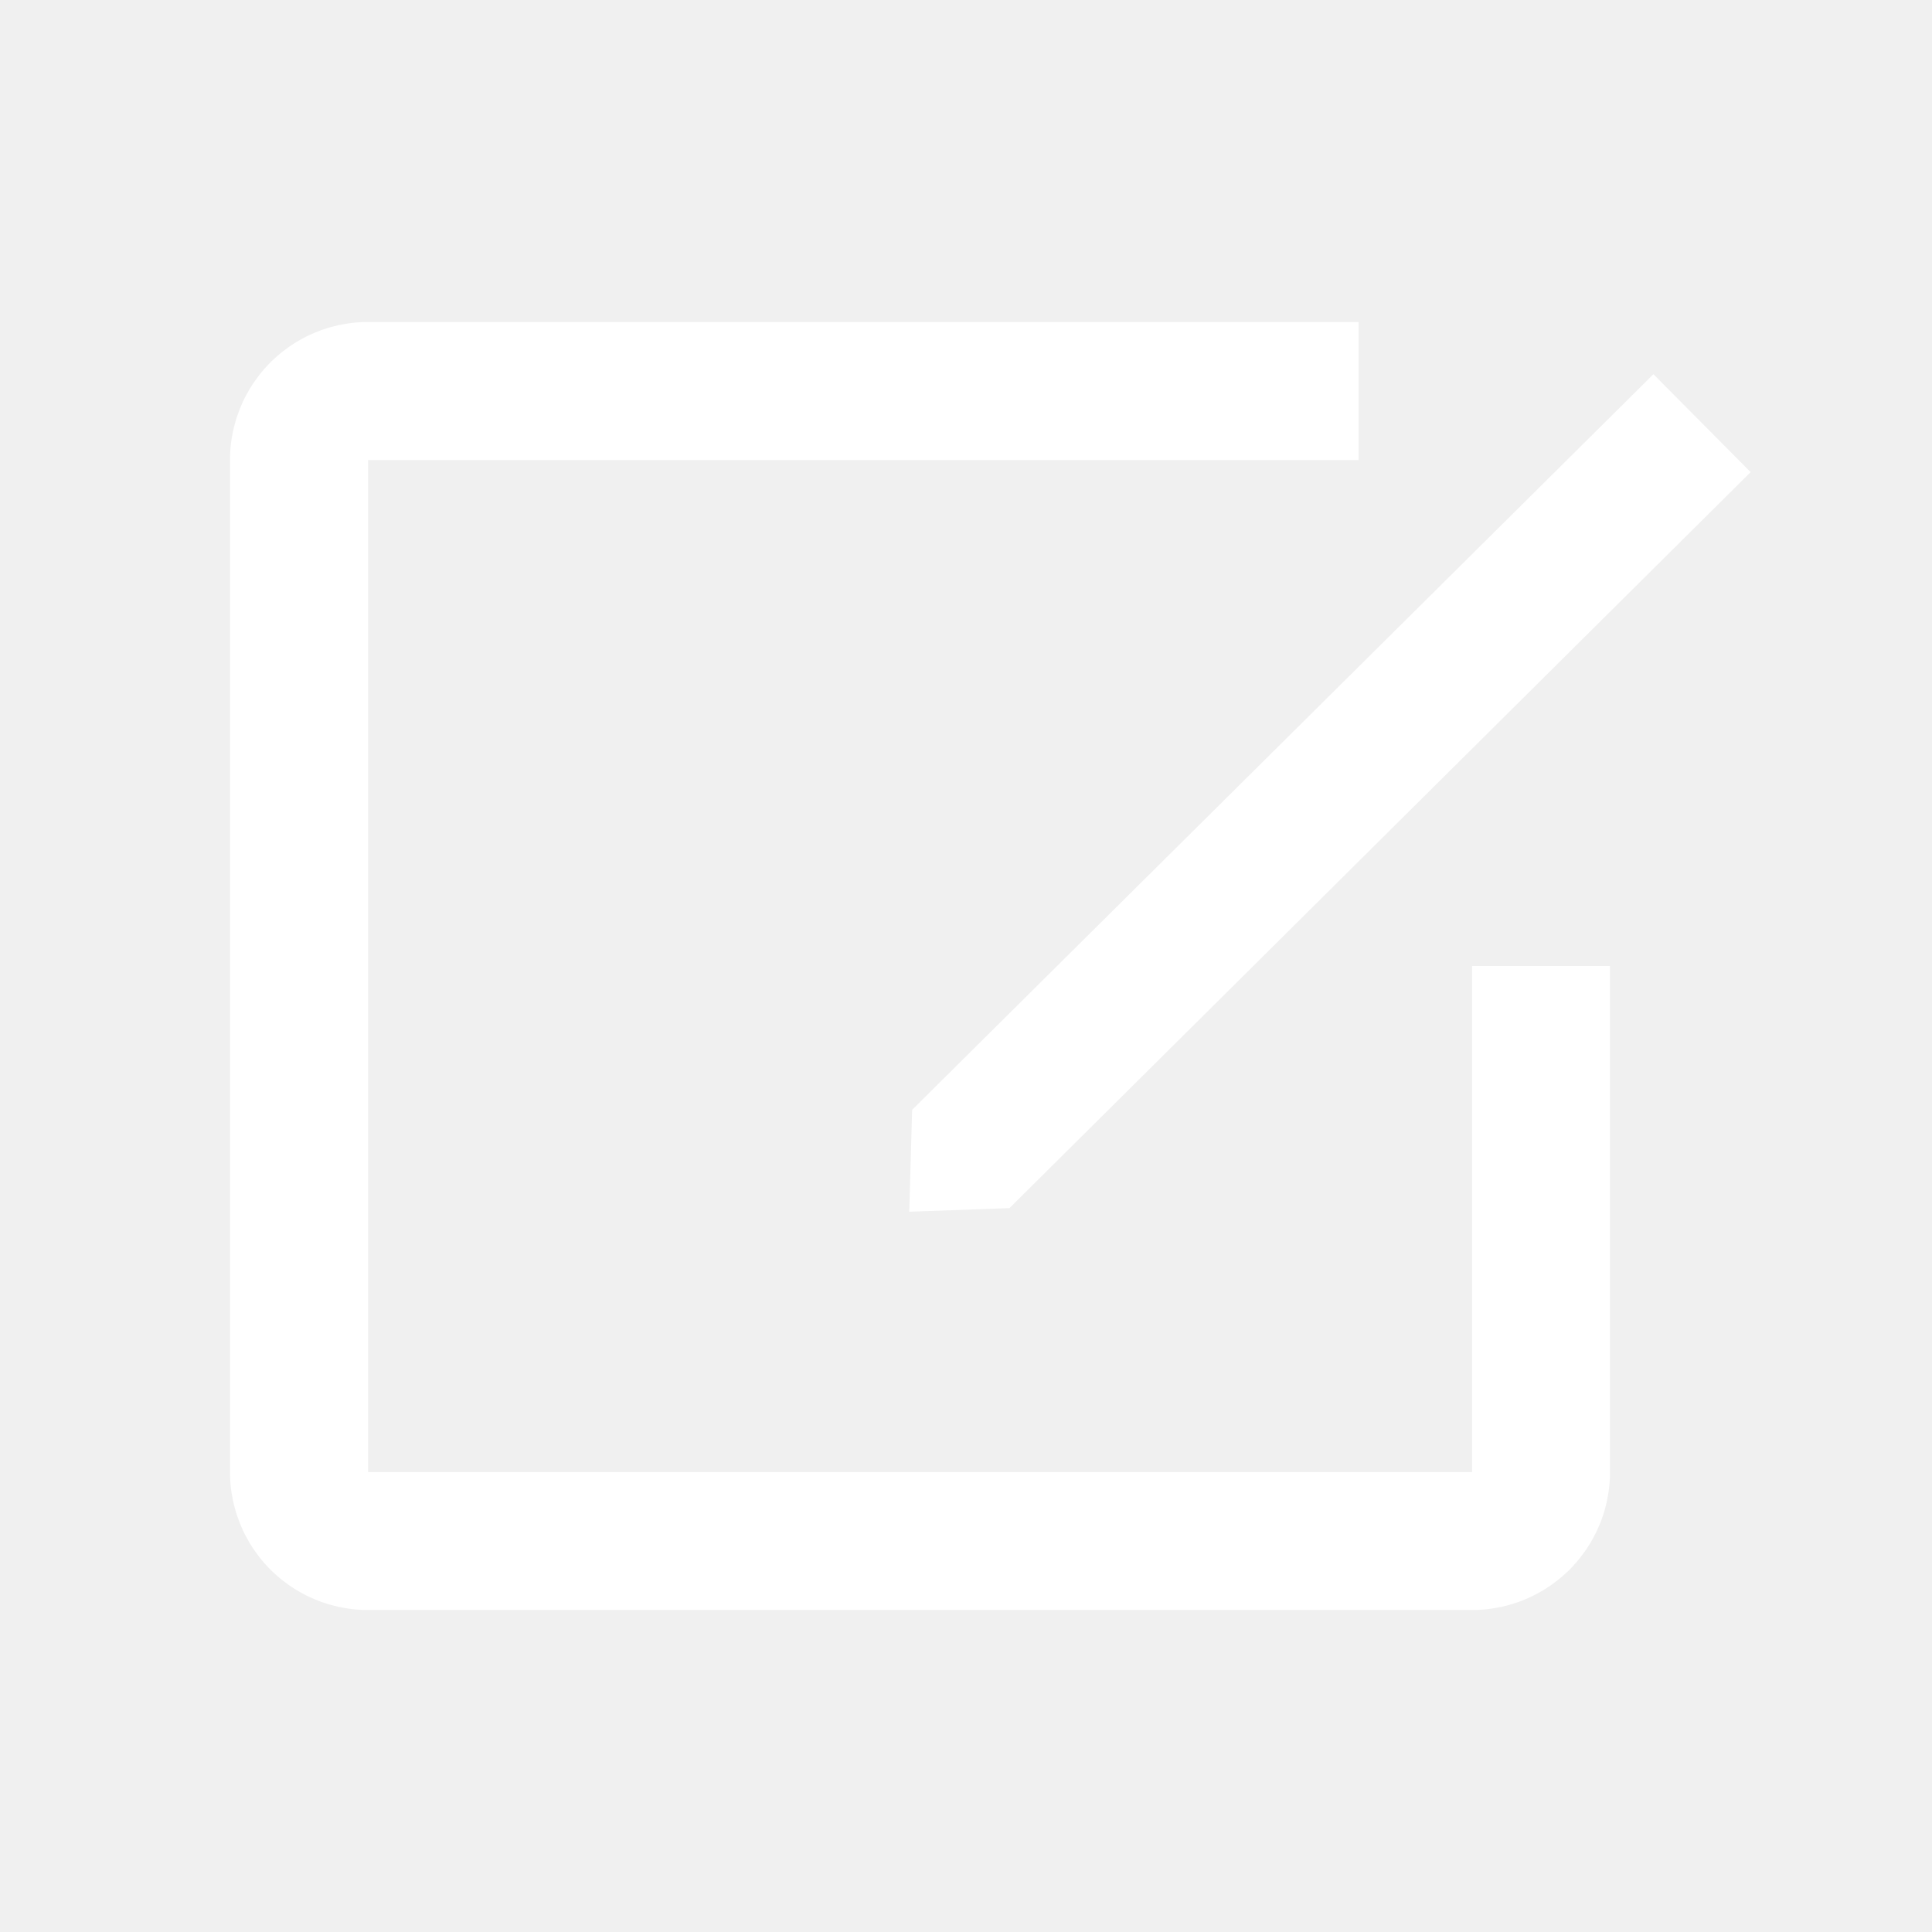
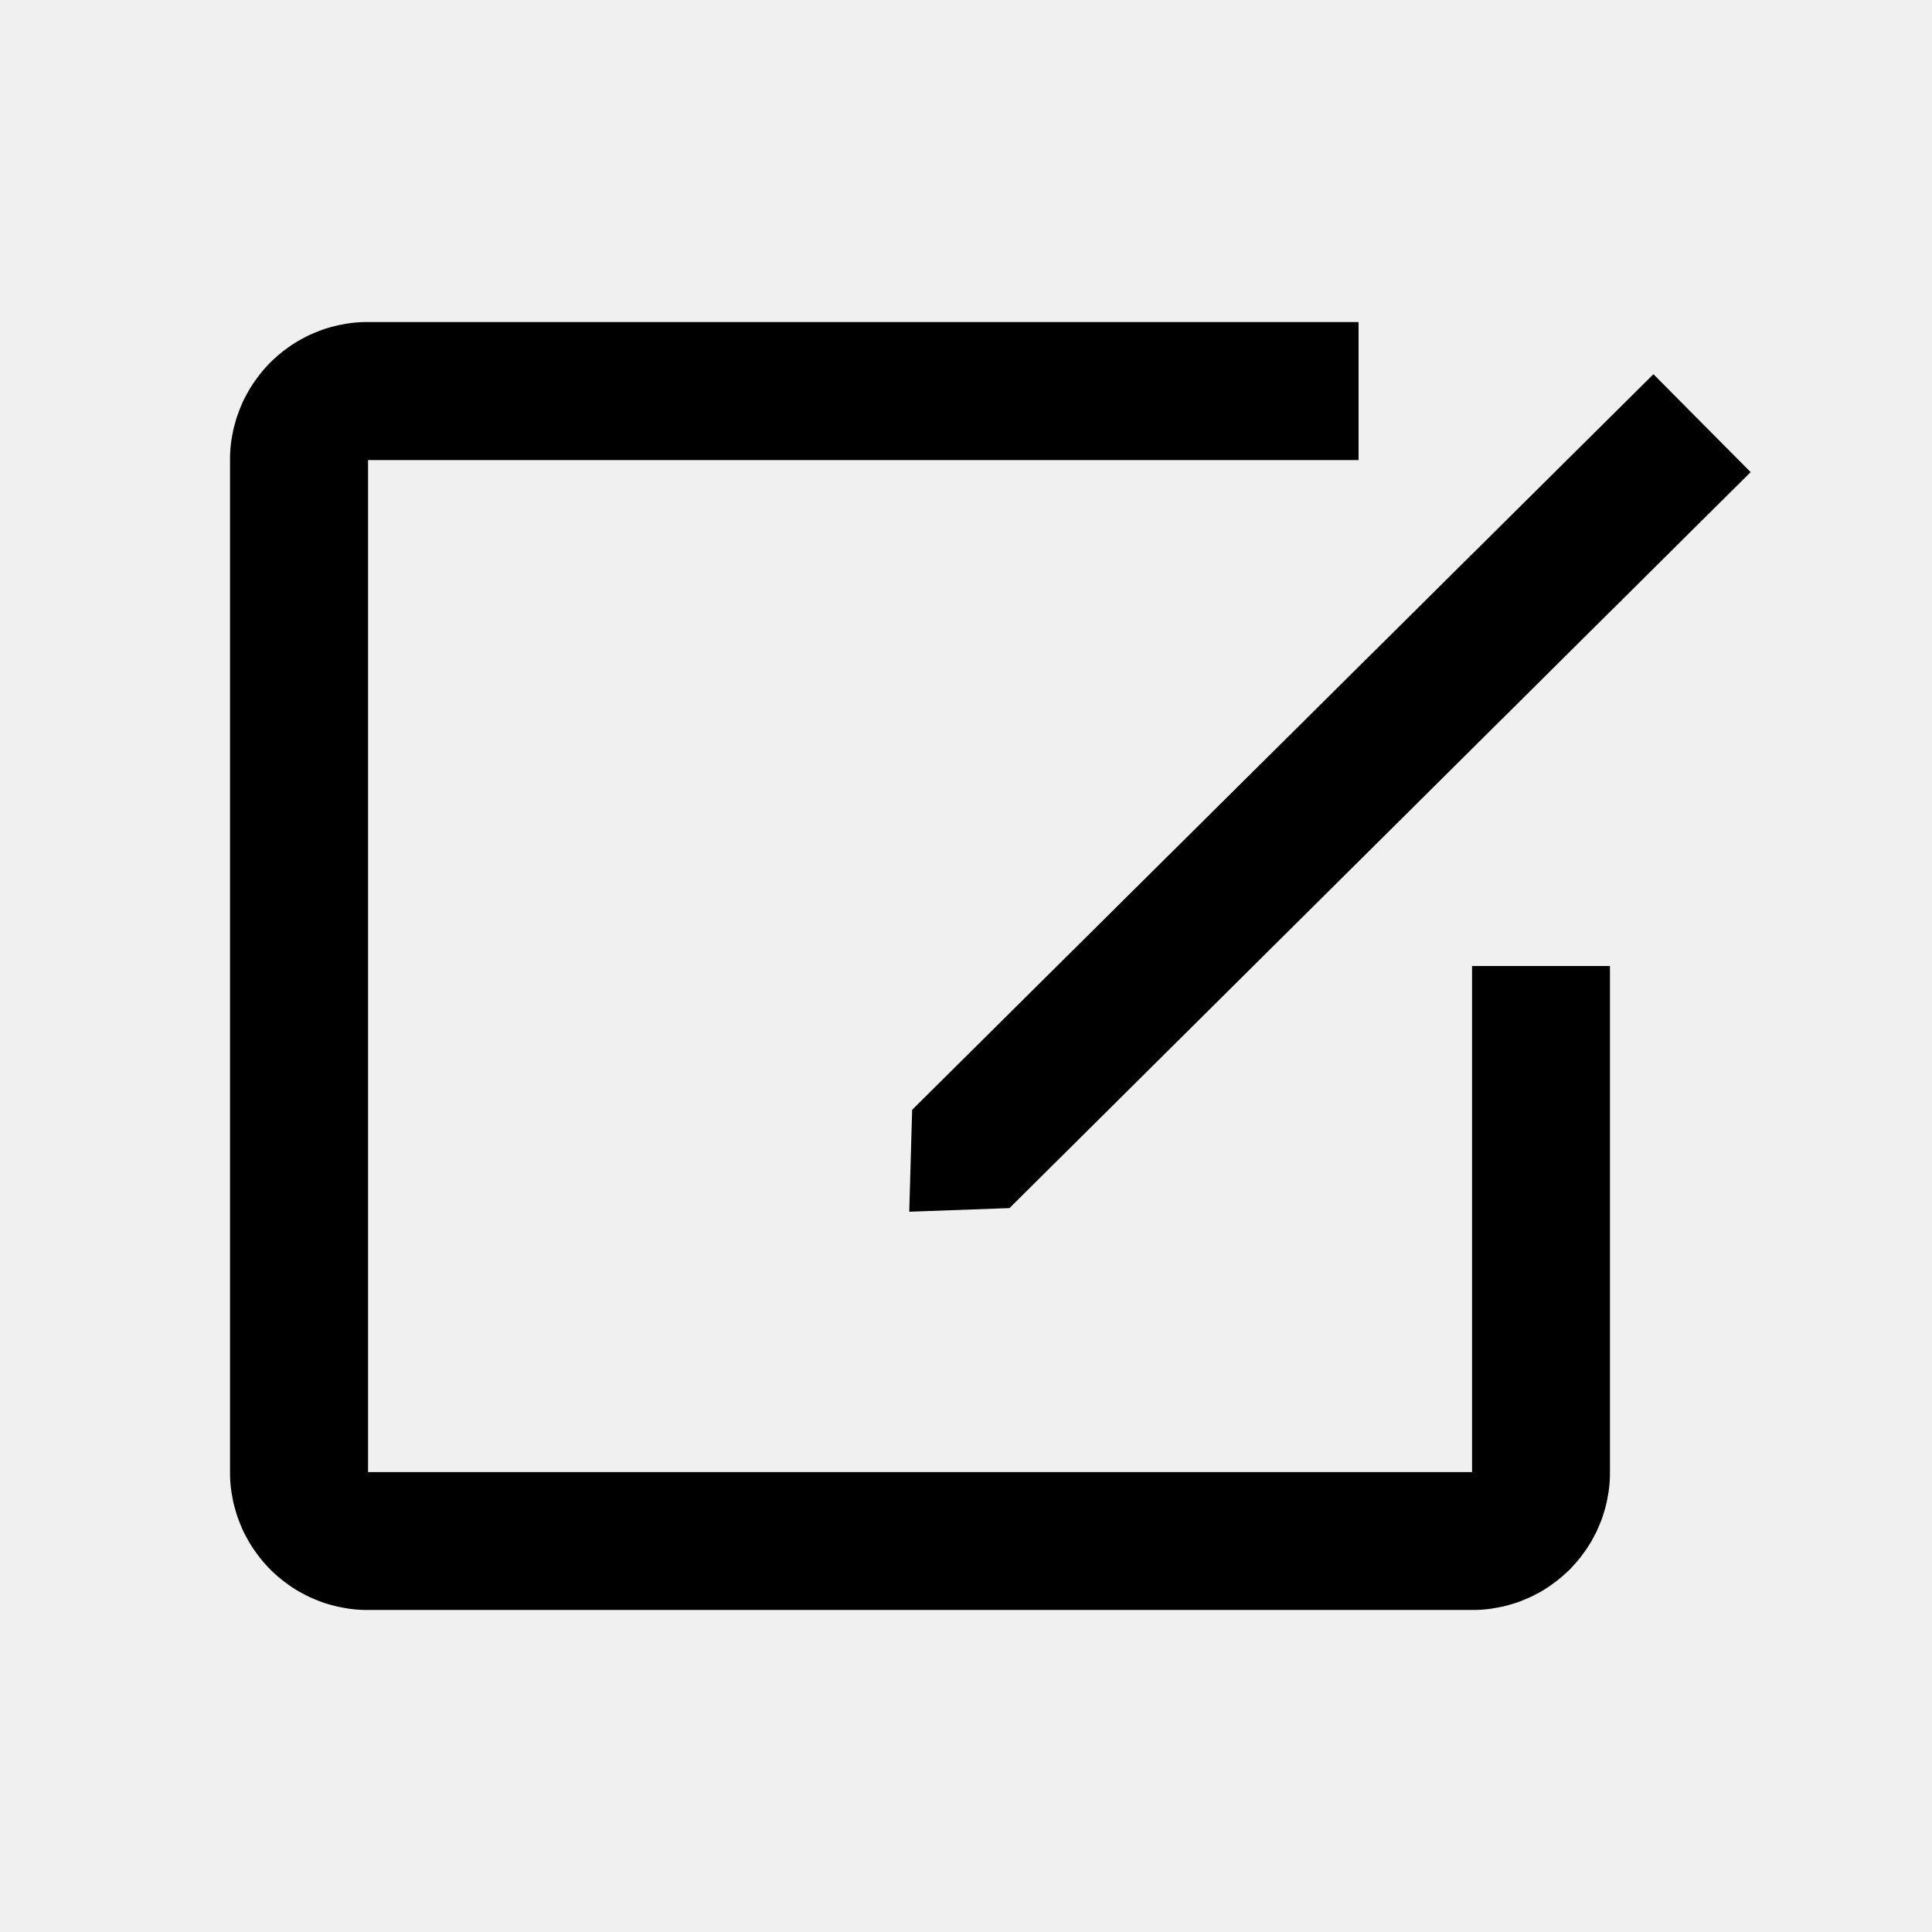
- <svg xmlns="http://www.w3.org/2000/svg" width="16" height="16" viewBox="0 0 16 16" fill="none">
-   <path d="M11.251 2.667L11.251 3.81L3.048 3.81L3.048 12.191L12.191 12.191L12.191 8L13.333 8L13.333 12.191C13.333 12.209 13.333 12.228 13.332 12.247C13.331 12.265 13.33 12.284 13.328 12.303C13.326 12.321 13.324 12.34 13.321 12.358C13.318 12.377 13.315 12.395 13.311 12.414C13.308 12.432 13.304 12.45 13.299 12.468C13.295 12.486 13.29 12.504 13.284 12.522C13.279 12.54 13.273 12.558 13.267 12.575C13.26 12.593 13.254 12.611 13.246 12.628C13.239 12.645 13.232 12.662 13.224 12.679C13.216 12.696 13.207 12.713 13.198 12.729C13.19 12.746 13.18 12.762 13.171 12.778C13.161 12.794 13.151 12.81 13.141 12.825C13.13 12.841 13.12 12.856 13.108 12.871C13.097 12.886 13.086 12.901 13.074 12.915C13.062 12.93 13.05 12.944 13.037 12.958C13.025 12.972 13.012 12.985 12.999 12.999C12.985 13.012 12.972 13.025 12.958 13.037C12.944 13.05 12.93 13.062 12.915 13.074C12.901 13.086 12.886 13.097 12.871 13.108C12.856 13.12 12.841 13.13 12.825 13.141C12.81 13.151 12.794 13.161 12.778 13.171C12.762 13.18 12.746 13.19 12.729 13.198C12.713 13.207 12.696 13.216 12.679 13.224C12.662 13.232 12.645 13.239 12.628 13.246C12.611 13.254 12.593 13.26 12.575 13.267C12.558 13.273 12.54 13.279 12.522 13.284C12.504 13.29 12.486 13.294 12.468 13.299C12.45 13.304 12.432 13.308 12.414 13.311C12.395 13.315 12.377 13.318 12.358 13.321C12.34 13.324 12.321 13.326 12.303 13.328C12.284 13.33 12.265 13.331 12.247 13.332C12.228 13.333 12.209 13.333 12.191 13.333L3.048 13.333C3.029 13.333 3.01 13.333 2.992 13.332C2.973 13.331 2.954 13.33 2.936 13.328C2.917 13.326 2.898 13.324 2.88 13.321C2.861 13.318 2.843 13.315 2.825 13.311C2.806 13.308 2.788 13.304 2.77 13.299C2.752 13.294 2.734 13.29 2.716 13.284C2.698 13.279 2.68 13.273 2.663 13.267C2.645 13.26 2.628 13.254 2.61 13.246C2.593 13.239 2.576 13.232 2.559 13.224C2.542 13.216 2.525 13.207 2.509 13.198C2.492 13.19 2.476 13.18 2.46 13.171C2.444 13.161 2.428 13.151 2.413 13.141C2.397 13.13 2.382 13.12 2.367 13.108C2.352 13.097 2.337 13.086 2.323 13.074C2.308 13.062 2.294 13.05 2.28 13.037C2.266 13.025 2.253 13.012 2.24 12.999C2.226 12.985 2.213 12.972 2.201 12.958C2.188 12.944 2.176 12.93 2.164 12.915C2.152 12.901 2.141 12.886 2.13 12.871C2.119 12.856 2.108 12.841 2.097 12.825C2.087 12.81 2.077 12.794 2.067 12.778C2.058 12.762 2.049 12.746 2.04 12.729C2.031 12.713 2.022 12.696 2.014 12.679C2.007 12.662 1.999 12.645 1.992 12.628C1.985 12.611 1.978 12.593 1.972 12.575C1.965 12.558 1.959 12.54 1.954 12.522C1.949 12.504 1.944 12.486 1.939 12.468C1.934 12.45 1.93 12.432 1.927 12.414C1.923 12.395 1.92 12.377 1.917 12.358C1.914 12.34 1.912 12.321 1.91 12.303C1.908 12.284 1.907 12.265 1.906 12.247C1.905 12.228 1.905 12.209 1.905 12.191L1.905 3.81C1.905 3.791 1.905 3.772 1.906 3.753C1.907 3.735 1.908 3.716 1.91 3.698C1.912 3.679 1.914 3.66 1.917 3.642C1.92 3.623 1.923 3.605 1.927 3.587C1.93 3.568 1.934 3.55 1.939 3.532C1.944 3.514 1.949 3.496 1.954 3.478C1.959 3.46 1.965 3.442 1.972 3.425C1.978 3.407 1.985 3.389 1.992 3.372C1.999 3.355 2.007 3.338 2.014 3.321C2.022 3.304 2.031 3.287 2.04 3.271C2.049 3.254 2.058 3.238 2.067 3.222C2.077 3.206 2.087 3.19 2.097 3.175C2.108 3.159 2.119 3.144 2.13 3.129C2.141 3.114 2.152 3.099 2.164 3.085C2.176 3.07 2.188 3.056 2.201 3.042C2.213 3.028 2.226 3.015 2.24 3.001C2.253 2.988 2.266 2.975 2.28 2.963C2.294 2.95 2.308 2.938 2.323 2.926C2.337 2.914 2.352 2.903 2.367 2.892C2.382 2.88 2.397 2.87 2.413 2.859C2.428 2.849 2.444 2.839 2.46 2.829C2.476 2.82 2.492 2.81 2.509 2.802C2.525 2.793 2.542 2.784 2.559 2.776C2.576 2.768 2.593 2.761 2.61 2.754C2.628 2.747 2.645 2.74 2.663 2.733C2.68 2.727 2.698 2.721 2.716 2.716C2.734 2.71 2.752 2.705 2.77 2.701C2.788 2.696 2.806 2.692 2.825 2.689C2.843 2.685 2.861 2.682 2.88 2.679C2.898 2.676 2.917 2.674 2.936 2.672C2.954 2.67 2.973 2.669 2.992 2.668C3.01 2.667 3.029 2.667 3.048 2.667L11.251 2.667ZM13.693 3.099L14.498 3.91L8.36 10.005L7.53 10.035L7.554 9.191L13.693 3.099Z" fill="#FFFFFF">
+ <svg xmlns="http://www.w3.org/2000/svg" width="16" height="16" viewBox="0 0 16 16" fill="current">
+   <path d="M11.251 2.667L11.251 3.81L3.048 3.81L3.048 12.191L12.191 12.191L12.191 8L13.333 8L13.333 12.191C13.333 12.209 13.333 12.228 13.332 12.247C13.331 12.265 13.33 12.284 13.328 12.303C13.326 12.321 13.324 12.34 13.321 12.358C13.318 12.377 13.315 12.395 13.311 12.414C13.308 12.432 13.304 12.45 13.299 12.468C13.295 12.486 13.29 12.504 13.284 12.522C13.279 12.54 13.273 12.558 13.267 12.575C13.26 12.593 13.254 12.611 13.246 12.628C13.239 12.645 13.232 12.662 13.224 12.679C13.216 12.696 13.207 12.713 13.198 12.729C13.19 12.746 13.18 12.762 13.171 12.778C13.161 12.794 13.151 12.81 13.141 12.825C13.13 12.841 13.12 12.856 13.108 12.871C13.097 12.886 13.086 12.901 13.074 12.915C13.062 12.93 13.05 12.944 13.037 12.958C13.025 12.972 13.012 12.985 12.999 12.999C12.985 13.012 12.972 13.025 12.958 13.037C12.944 13.05 12.93 13.062 12.915 13.074C12.901 13.086 12.886 13.097 12.871 13.108C12.856 13.12 12.841 13.13 12.825 13.141C12.81 13.151 12.794 13.161 12.778 13.171C12.762 13.18 12.746 13.19 12.729 13.198C12.713 13.207 12.696 13.216 12.679 13.224C12.662 13.232 12.645 13.239 12.628 13.246C12.611 13.254 12.593 13.26 12.575 13.267C12.558 13.273 12.54 13.279 12.522 13.284C12.504 13.29 12.486 13.294 12.468 13.299C12.45 13.304 12.432 13.308 12.414 13.311C12.395 13.315 12.377 13.318 12.358 13.321C12.34 13.324 12.321 13.326 12.303 13.328C12.284 13.33 12.265 13.331 12.247 13.332C12.228 13.333 12.209 13.333 12.191 13.333L3.048 13.333C3.029 13.333 3.01 13.333 2.992 13.332C2.973 13.331 2.954 13.33 2.936 13.328C2.917 13.326 2.898 13.324 2.88 13.321C2.861 13.318 2.843 13.315 2.825 13.311C2.806 13.308 2.788 13.304 2.77 13.299C2.752 13.294 2.734 13.29 2.716 13.284C2.698 13.279 2.68 13.273 2.663 13.267C2.645 13.26 2.628 13.254 2.61 13.246C2.593 13.239 2.576 13.232 2.559 13.224C2.542 13.216 2.525 13.207 2.509 13.198C2.492 13.19 2.476 13.18 2.46 13.171C2.444 13.161 2.428 13.151 2.413 13.141C2.397 13.13 2.382 13.12 2.367 13.108C2.352 13.097 2.337 13.086 2.323 13.074C2.308 13.062 2.294 13.05 2.28 13.037C2.266 13.025 2.253 13.012 2.24 12.999C2.226 12.985 2.213 12.972 2.201 12.958C2.188 12.944 2.176 12.93 2.164 12.915C2.152 12.901 2.141 12.886 2.13 12.871C2.119 12.856 2.108 12.841 2.097 12.825C2.087 12.81 2.077 12.794 2.067 12.778C2.058 12.762 2.049 12.746 2.04 12.729C2.031 12.713 2.022 12.696 2.014 12.679C2.007 12.662 1.999 12.645 1.992 12.628C1.985 12.611 1.978 12.593 1.972 12.575C1.965 12.558 1.959 12.54 1.954 12.522C1.949 12.504 1.944 12.486 1.939 12.468C1.934 12.45 1.93 12.432 1.927 12.414C1.923 12.395 1.92 12.377 1.917 12.358C1.914 12.34 1.912 12.321 1.91 12.303C1.908 12.284 1.907 12.265 1.906 12.247C1.905 12.228 1.905 12.209 1.905 12.191L1.905 3.81C1.905 3.791 1.905 3.772 1.906 3.753C1.907 3.735 1.908 3.716 1.91 3.698C1.912 3.679 1.914 3.66 1.917 3.642C1.92 3.623 1.923 3.605 1.927 3.587C1.93 3.568 1.934 3.55 1.939 3.532C1.944 3.514 1.949 3.496 1.954 3.478C1.959 3.46 1.965 3.442 1.972 3.425C1.978 3.407 1.985 3.389 1.992 3.372C1.999 3.355 2.007 3.338 2.014 3.321C2.022 3.304 2.031 3.287 2.04 3.271C2.049 3.254 2.058 3.238 2.067 3.222C2.077 3.206 2.087 3.19 2.097 3.175C2.108 3.159 2.119 3.144 2.13 3.129C2.141 3.114 2.152 3.099 2.164 3.085C2.176 3.07 2.188 3.056 2.201 3.042C2.213 3.028 2.226 3.015 2.24 3.001C2.253 2.988 2.266 2.975 2.28 2.963C2.294 2.95 2.308 2.938 2.323 2.926C2.337 2.914 2.352 2.903 2.367 2.892C2.382 2.88 2.397 2.87 2.413 2.859C2.428 2.849 2.444 2.839 2.46 2.829C2.476 2.82 2.492 2.81 2.509 2.802C2.525 2.793 2.542 2.784 2.559 2.776C2.576 2.768 2.593 2.761 2.61 2.754C2.628 2.747 2.645 2.74 2.663 2.733C2.68 2.727 2.698 2.721 2.716 2.716C2.734 2.71 2.752 2.705 2.77 2.701C2.788 2.696 2.806 2.692 2.825 2.689C2.843 2.685 2.861 2.682 2.88 2.679C2.898 2.676 2.917 2.674 2.936 2.672C2.954 2.67 2.973 2.669 2.992 2.668C3.01 2.667 3.029 2.667 3.048 2.667L11.251 2.667ZM13.693 3.099L14.498 3.91L8.36 10.005L7.53 10.035L7.554 9.191L13.693 3.099Z">
</path>
</svg>
